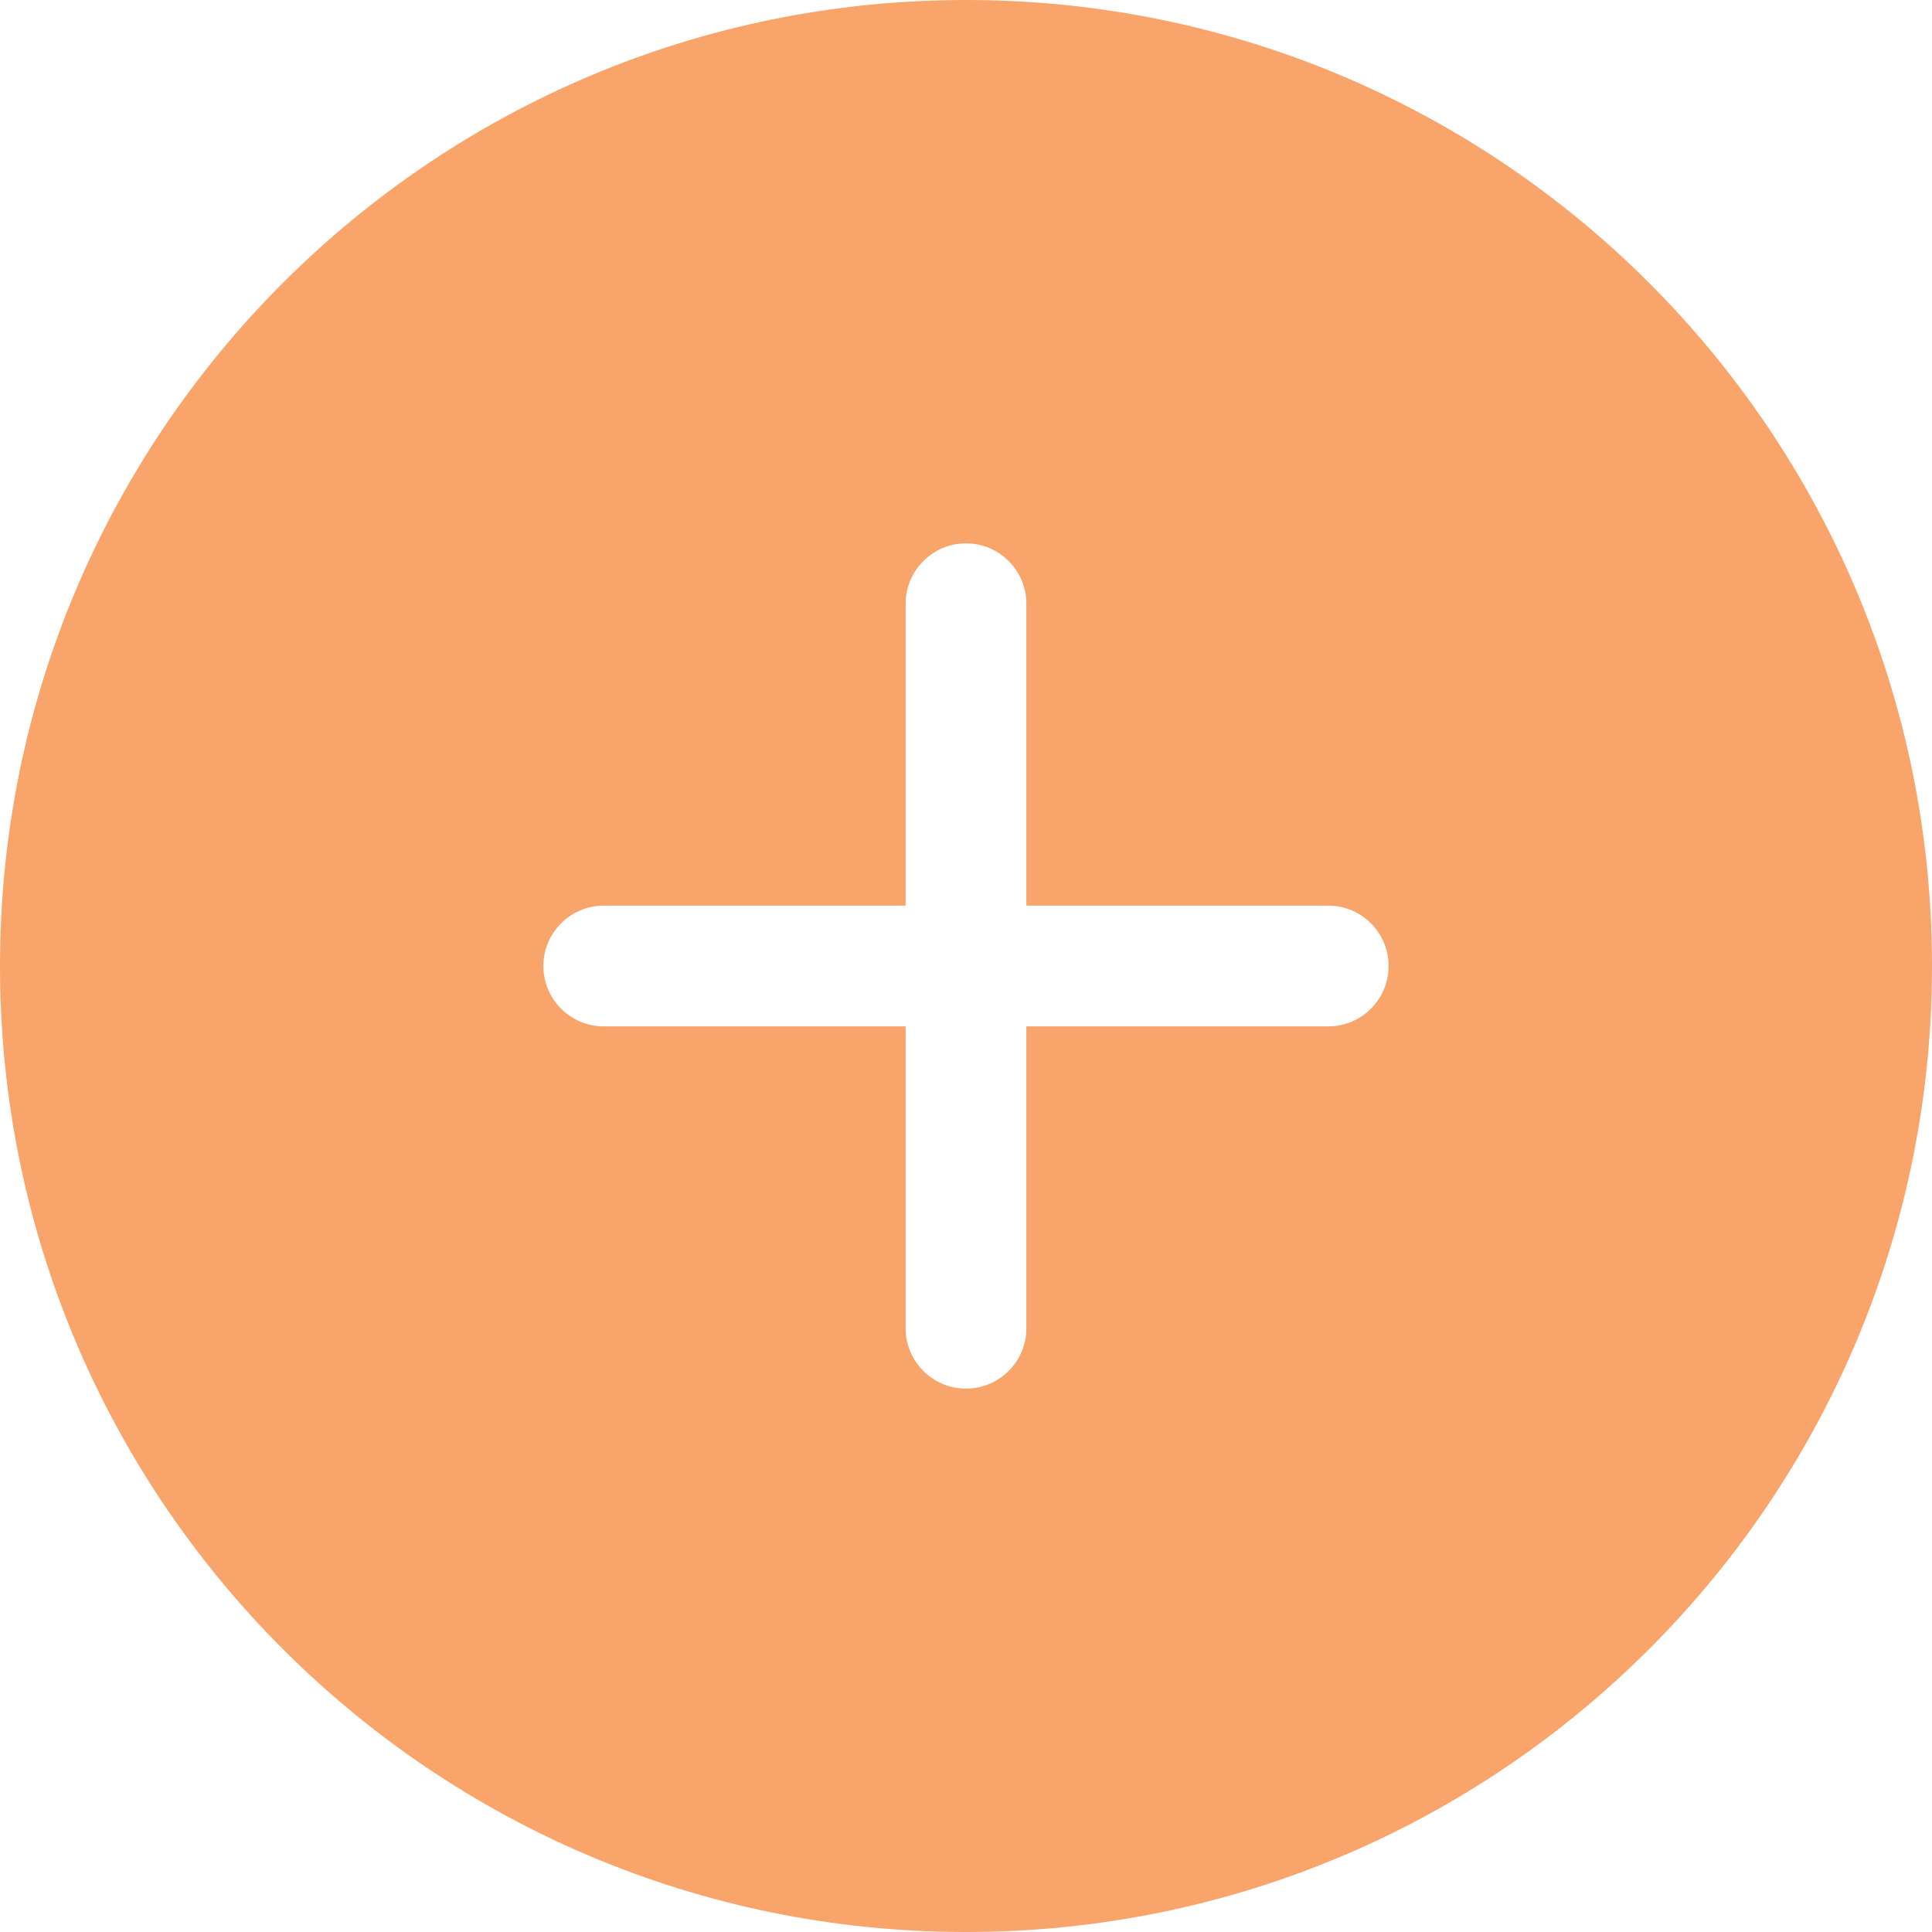
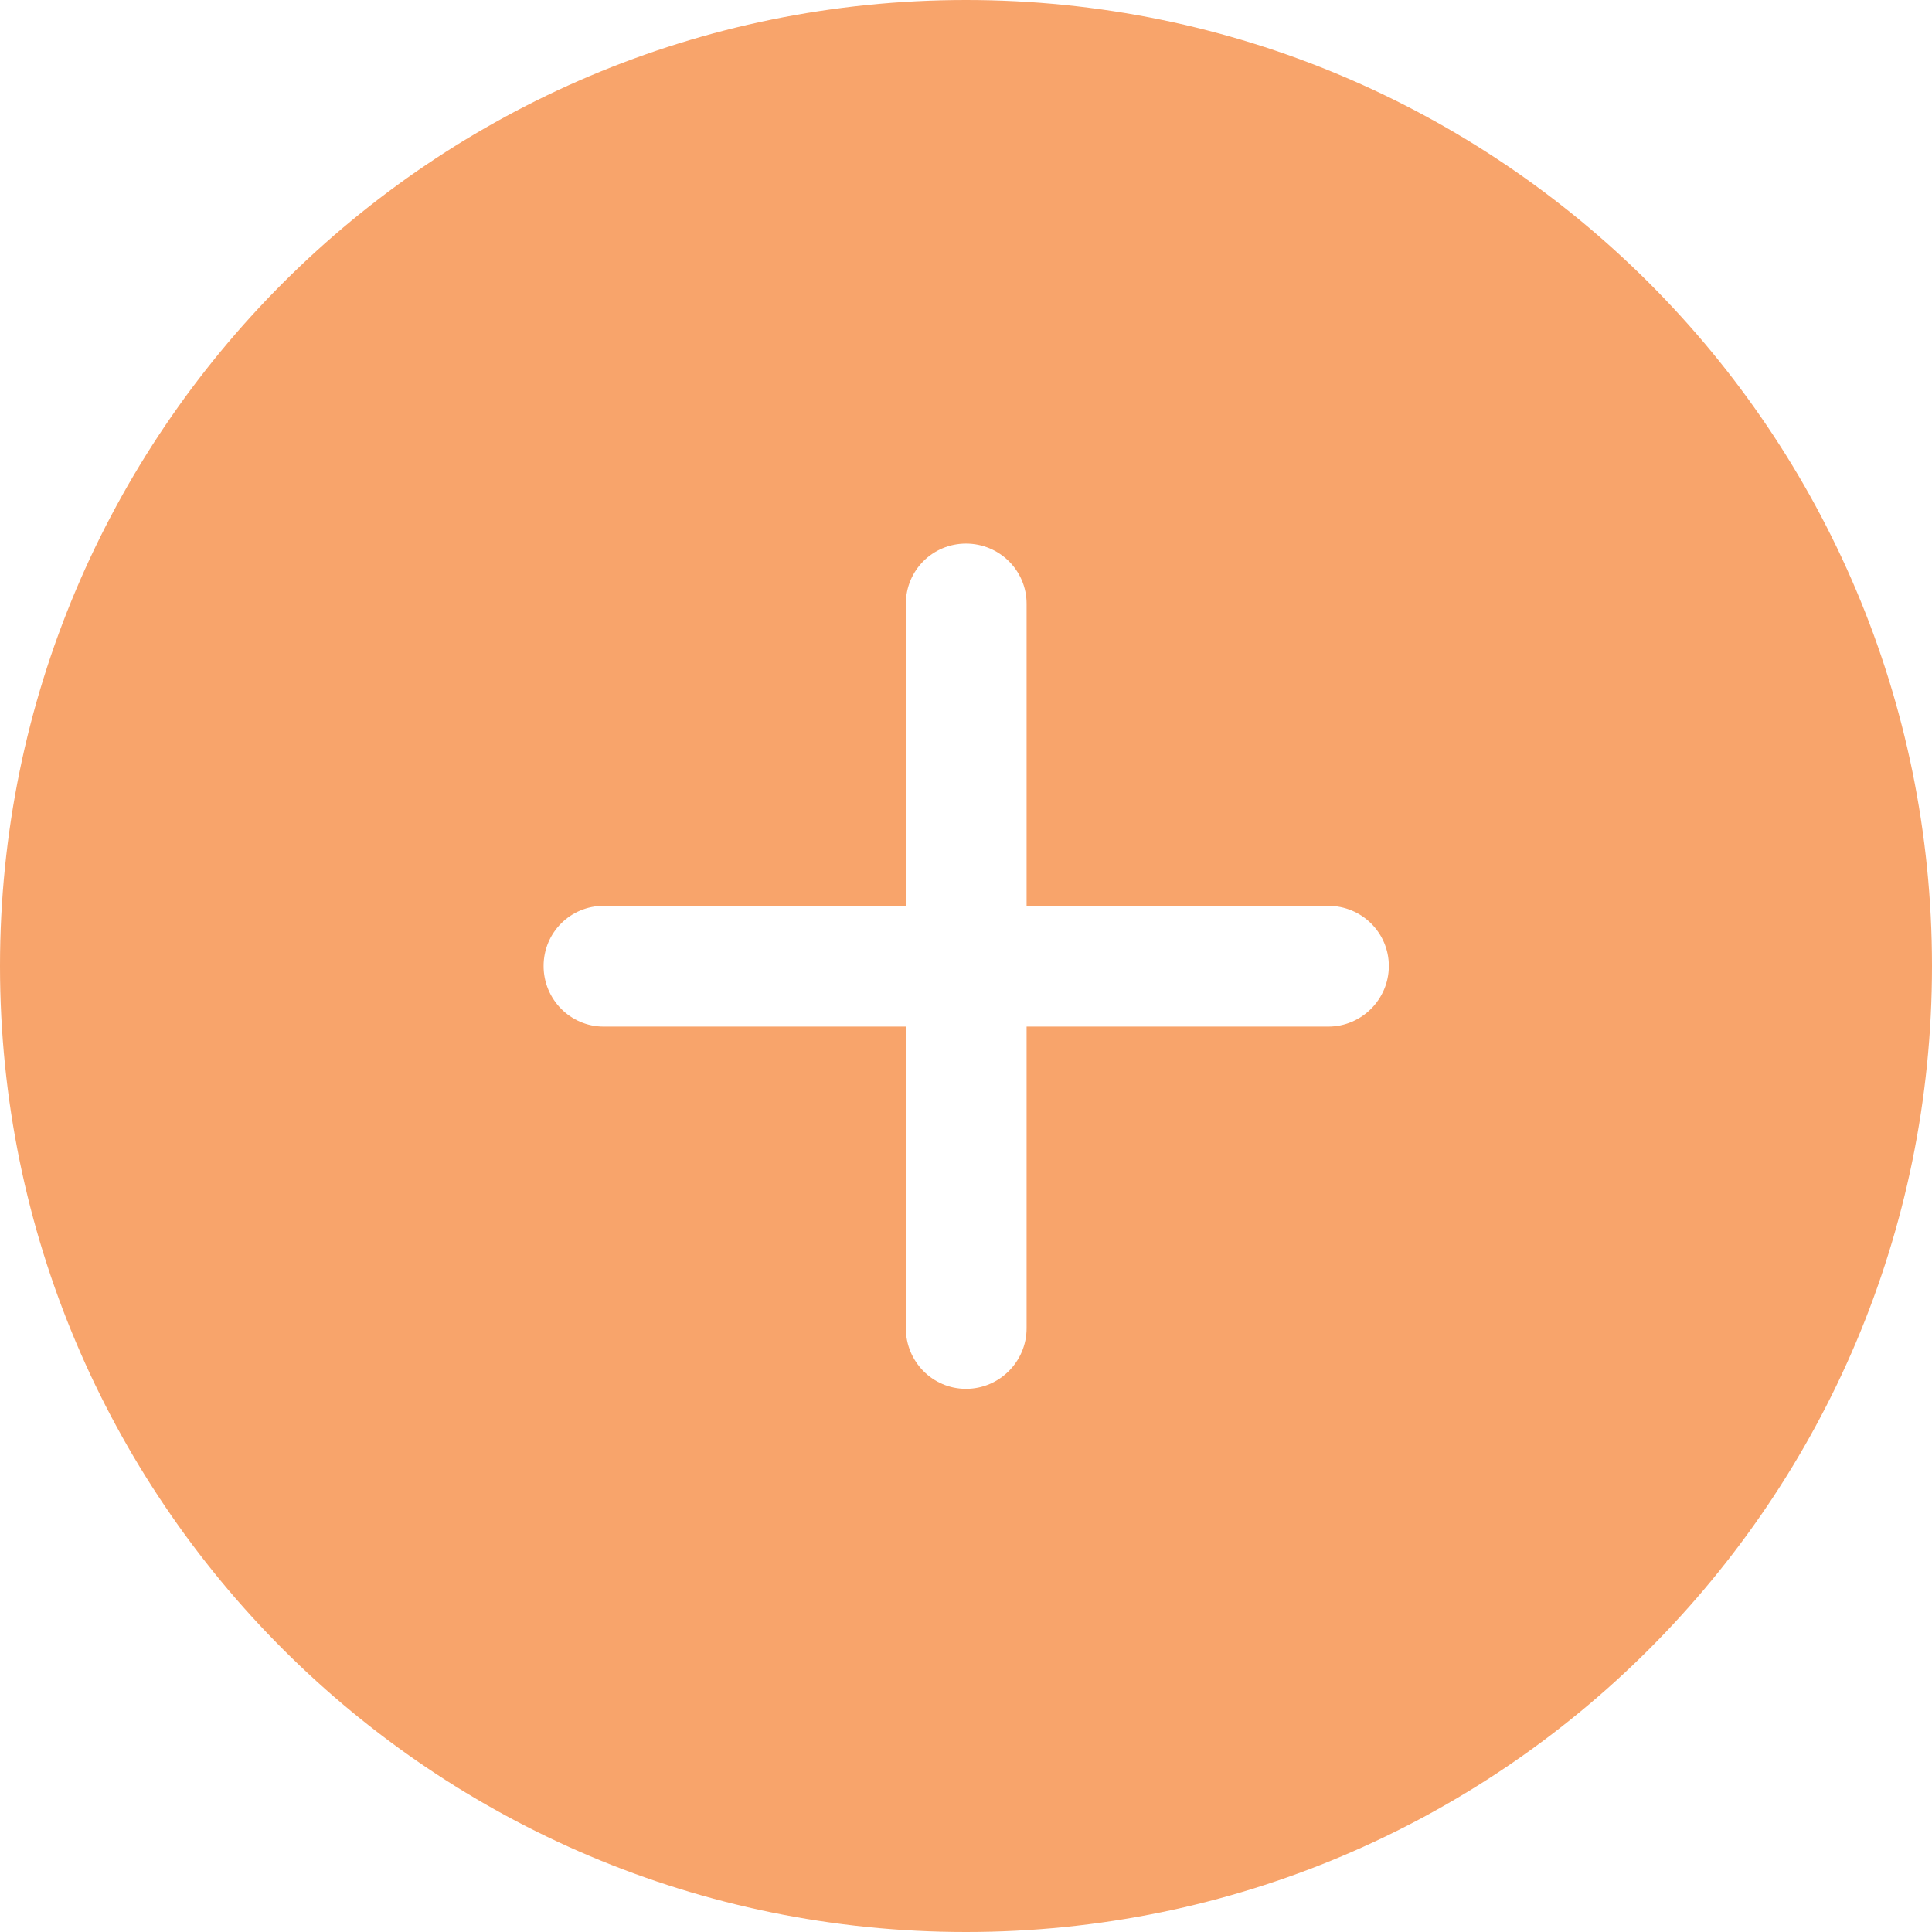
- <svg xmlns="http://www.w3.org/2000/svg" width="44px" height="44px" viewBox="0 0 44 44" version="1.1">
-   <defs />
+ <svg xmlns="http://www.w3.org/2000/svg" width="44" height="44" viewBox="0 0 44 44" version="1.1">
  <g id="Page-1" stroke="none" stroke-width="1" fill="none" fill-rule="evenodd">
    <g id="Mobile-Sort-State" transform="translate(-138, -428)" fill="#F8A46B">
      <g id="Action-Bar" transform="translate(0, 428)">
        <g id="add" transform="translate(138, 0)">
-           <path d="M30.25,23.375 L23.375,23.375 L23.375,30.25 C23.375,31.006 22.76,31.625 22,31.625 C21.24,31.625 20.625,31.006 20.625,30.25 L20.625,23.375 L13.75,23.375 C12.99,23.375 12.375,22.756 12.375,22 C12.375,21.244 12.99,20.625 13.75,20.625 L20.625,20.625 L20.625,13.75 C20.625,12.994 21.24,12.375 22,12.375 C22.76,12.375 23.375,12.994 23.375,13.75 L23.375,20.625 L30.25,20.625 C31.01,20.625 31.625,21.244 31.625,22 C31.625,22.756 31.01,23.375 30.25,23.375 L30.25,23.375 Z M22,0 C9.849,0 0,9.845 0,22 C0,34.155 9.849,44 22,44 C34.151,44 44,34.155 44,22 C44,9.845 34.151,0 22,0 L22,0 Z" id="Fill-25" />
+           <path d="M30.25 23.38L23.38 23.38 23.38 30.25C23.38 31.01 22.76 31.63 22 31.63 21.24 31.63 20.63 31.01 20.63 30.25L20.63 23.38 13.75 23.38C12.99 23.38 12.38 22.76 12.38 22 12.38 21.24 12.99 20.63 13.75 20.63L20.63 20.63 20.63 13.75C20.63 12.99 21.24 12.38 22 12.38 22.76 12.38 23.38 12.99 23.38 13.75L23.38 20.63 30.25 20.63C31.01 20.63 31.63 21.24 31.63 22 31.63 22.76 31.01 23.38 30.25 23.38L30.25 23.38ZM22 0C9.85 0 0 9.85 0 22 0 34.16 9.85 44 22 44 34.15 44 44 34.16 44 22 44 9.85 34.15 0 22 0L22 0Z" id="Fill-25" />
        </g>
      </g>
    </g>
  </g>
</svg>
